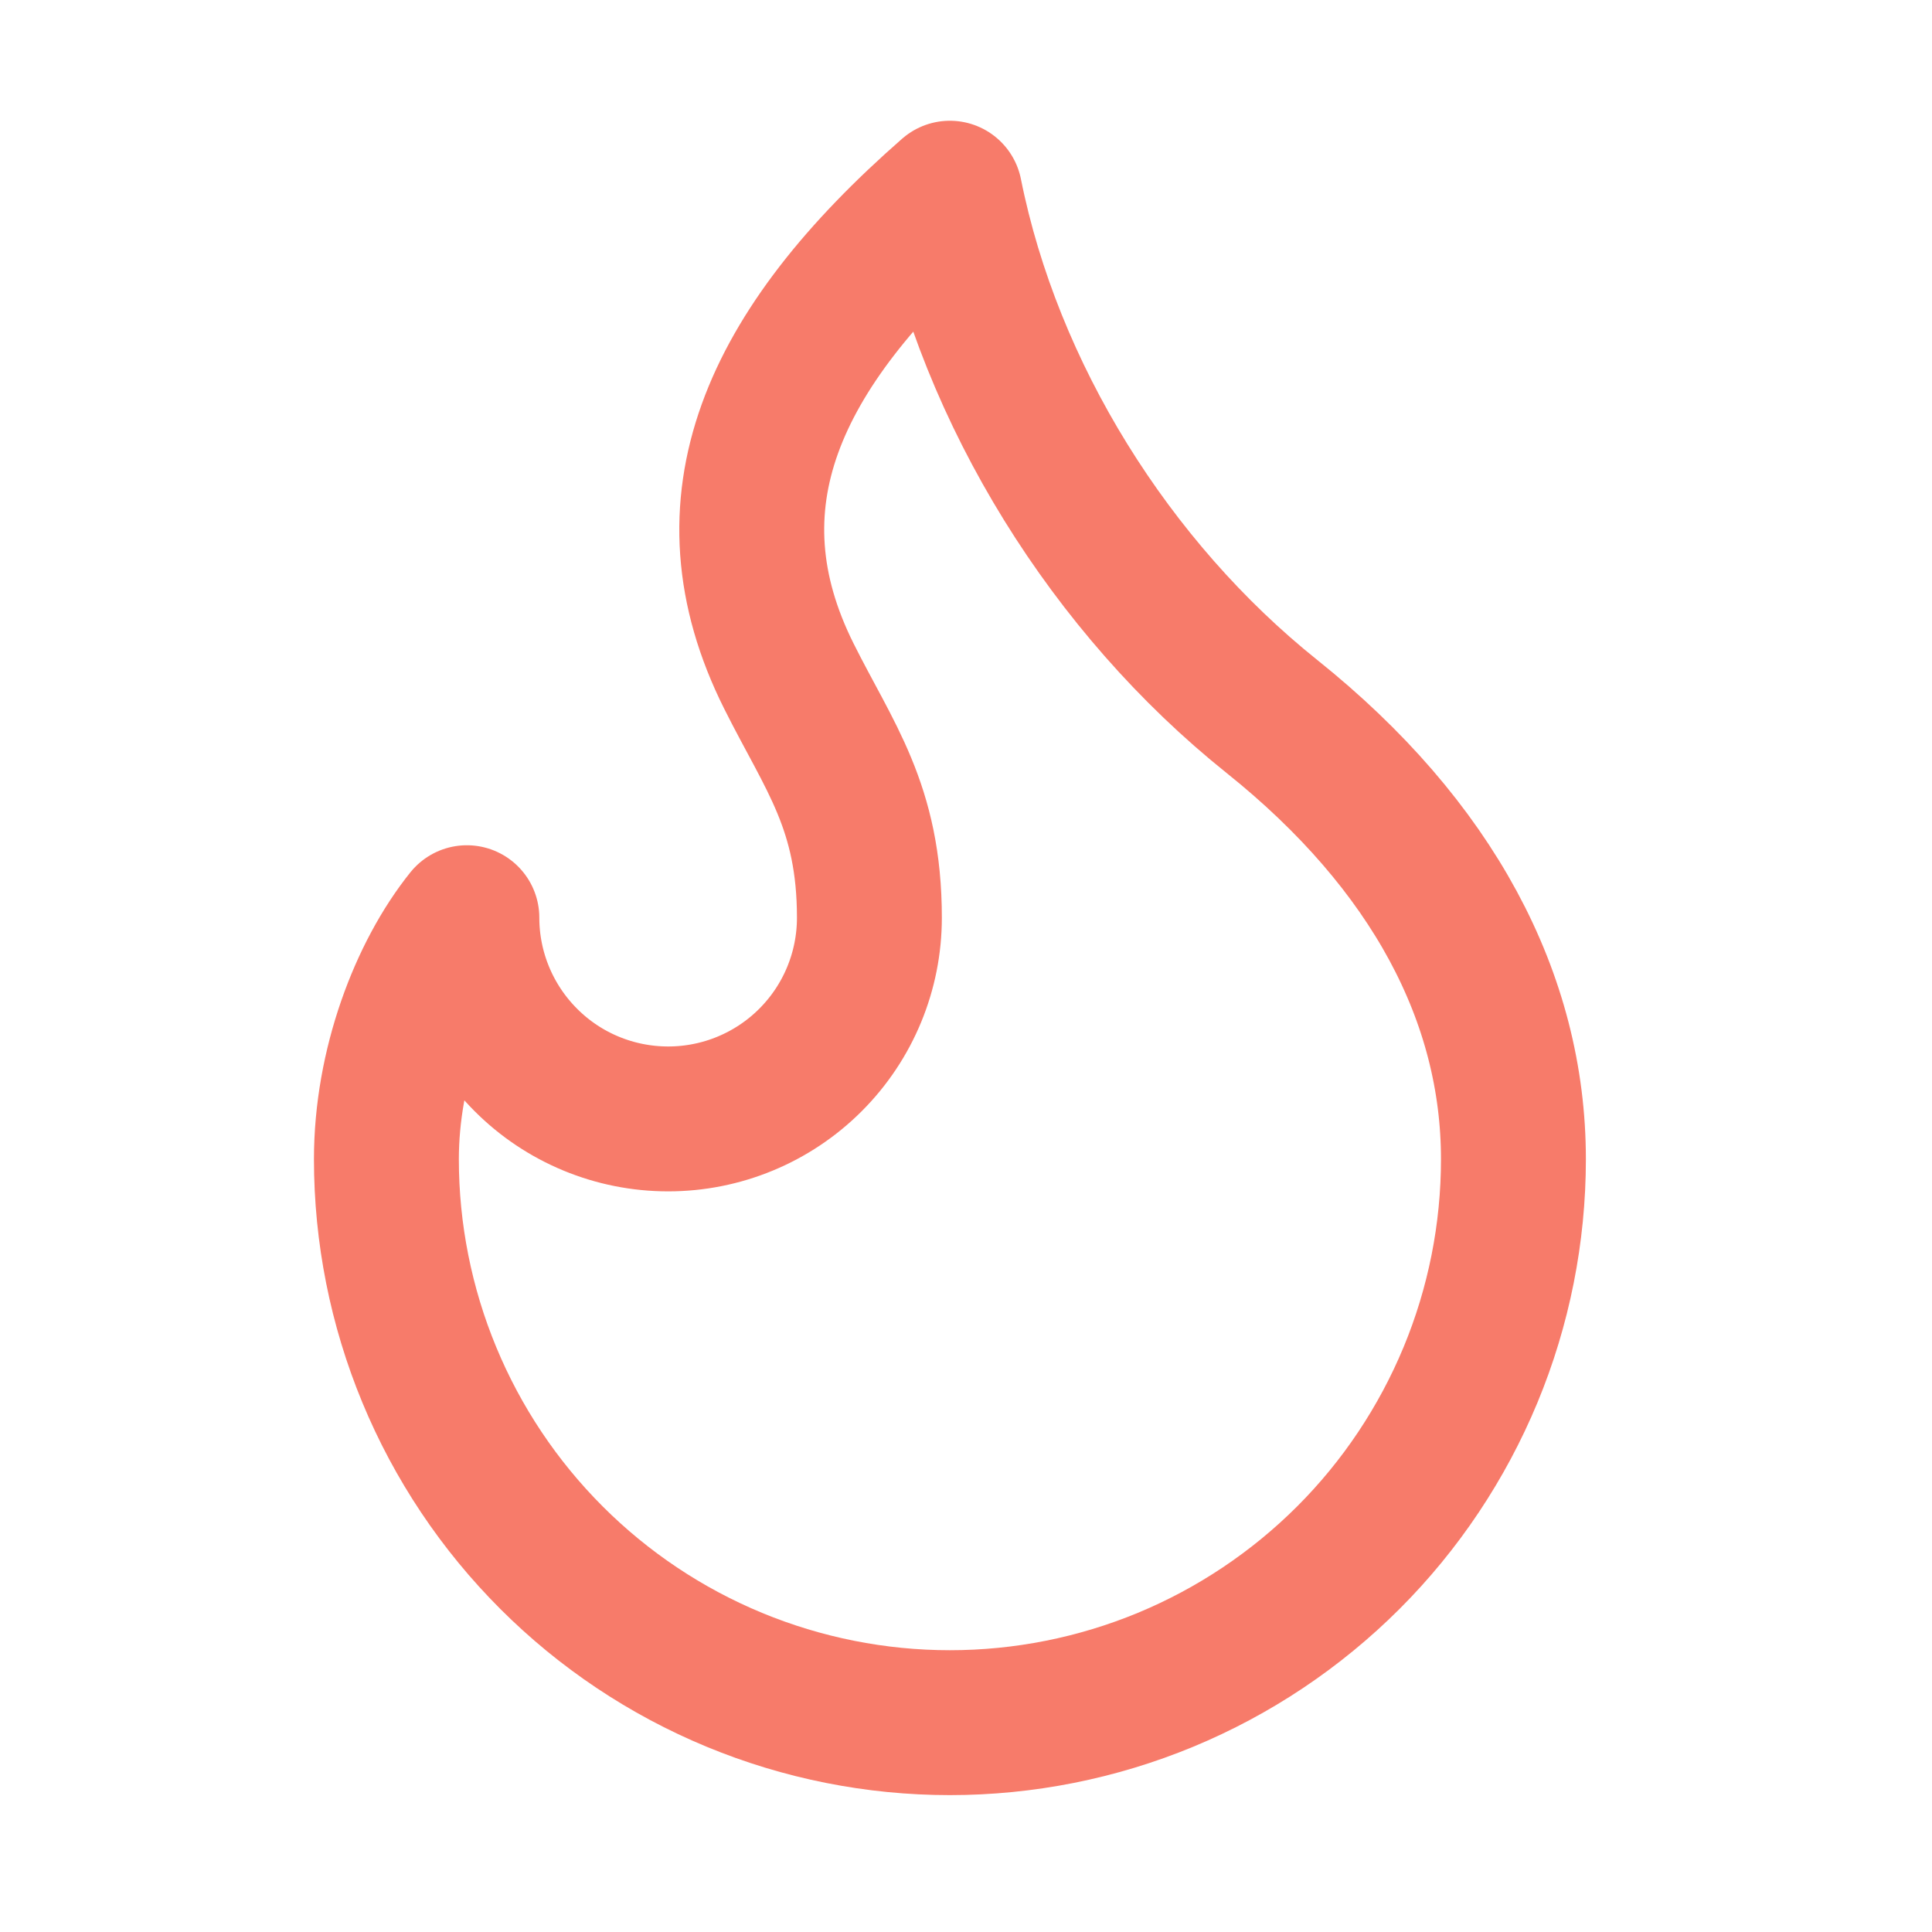
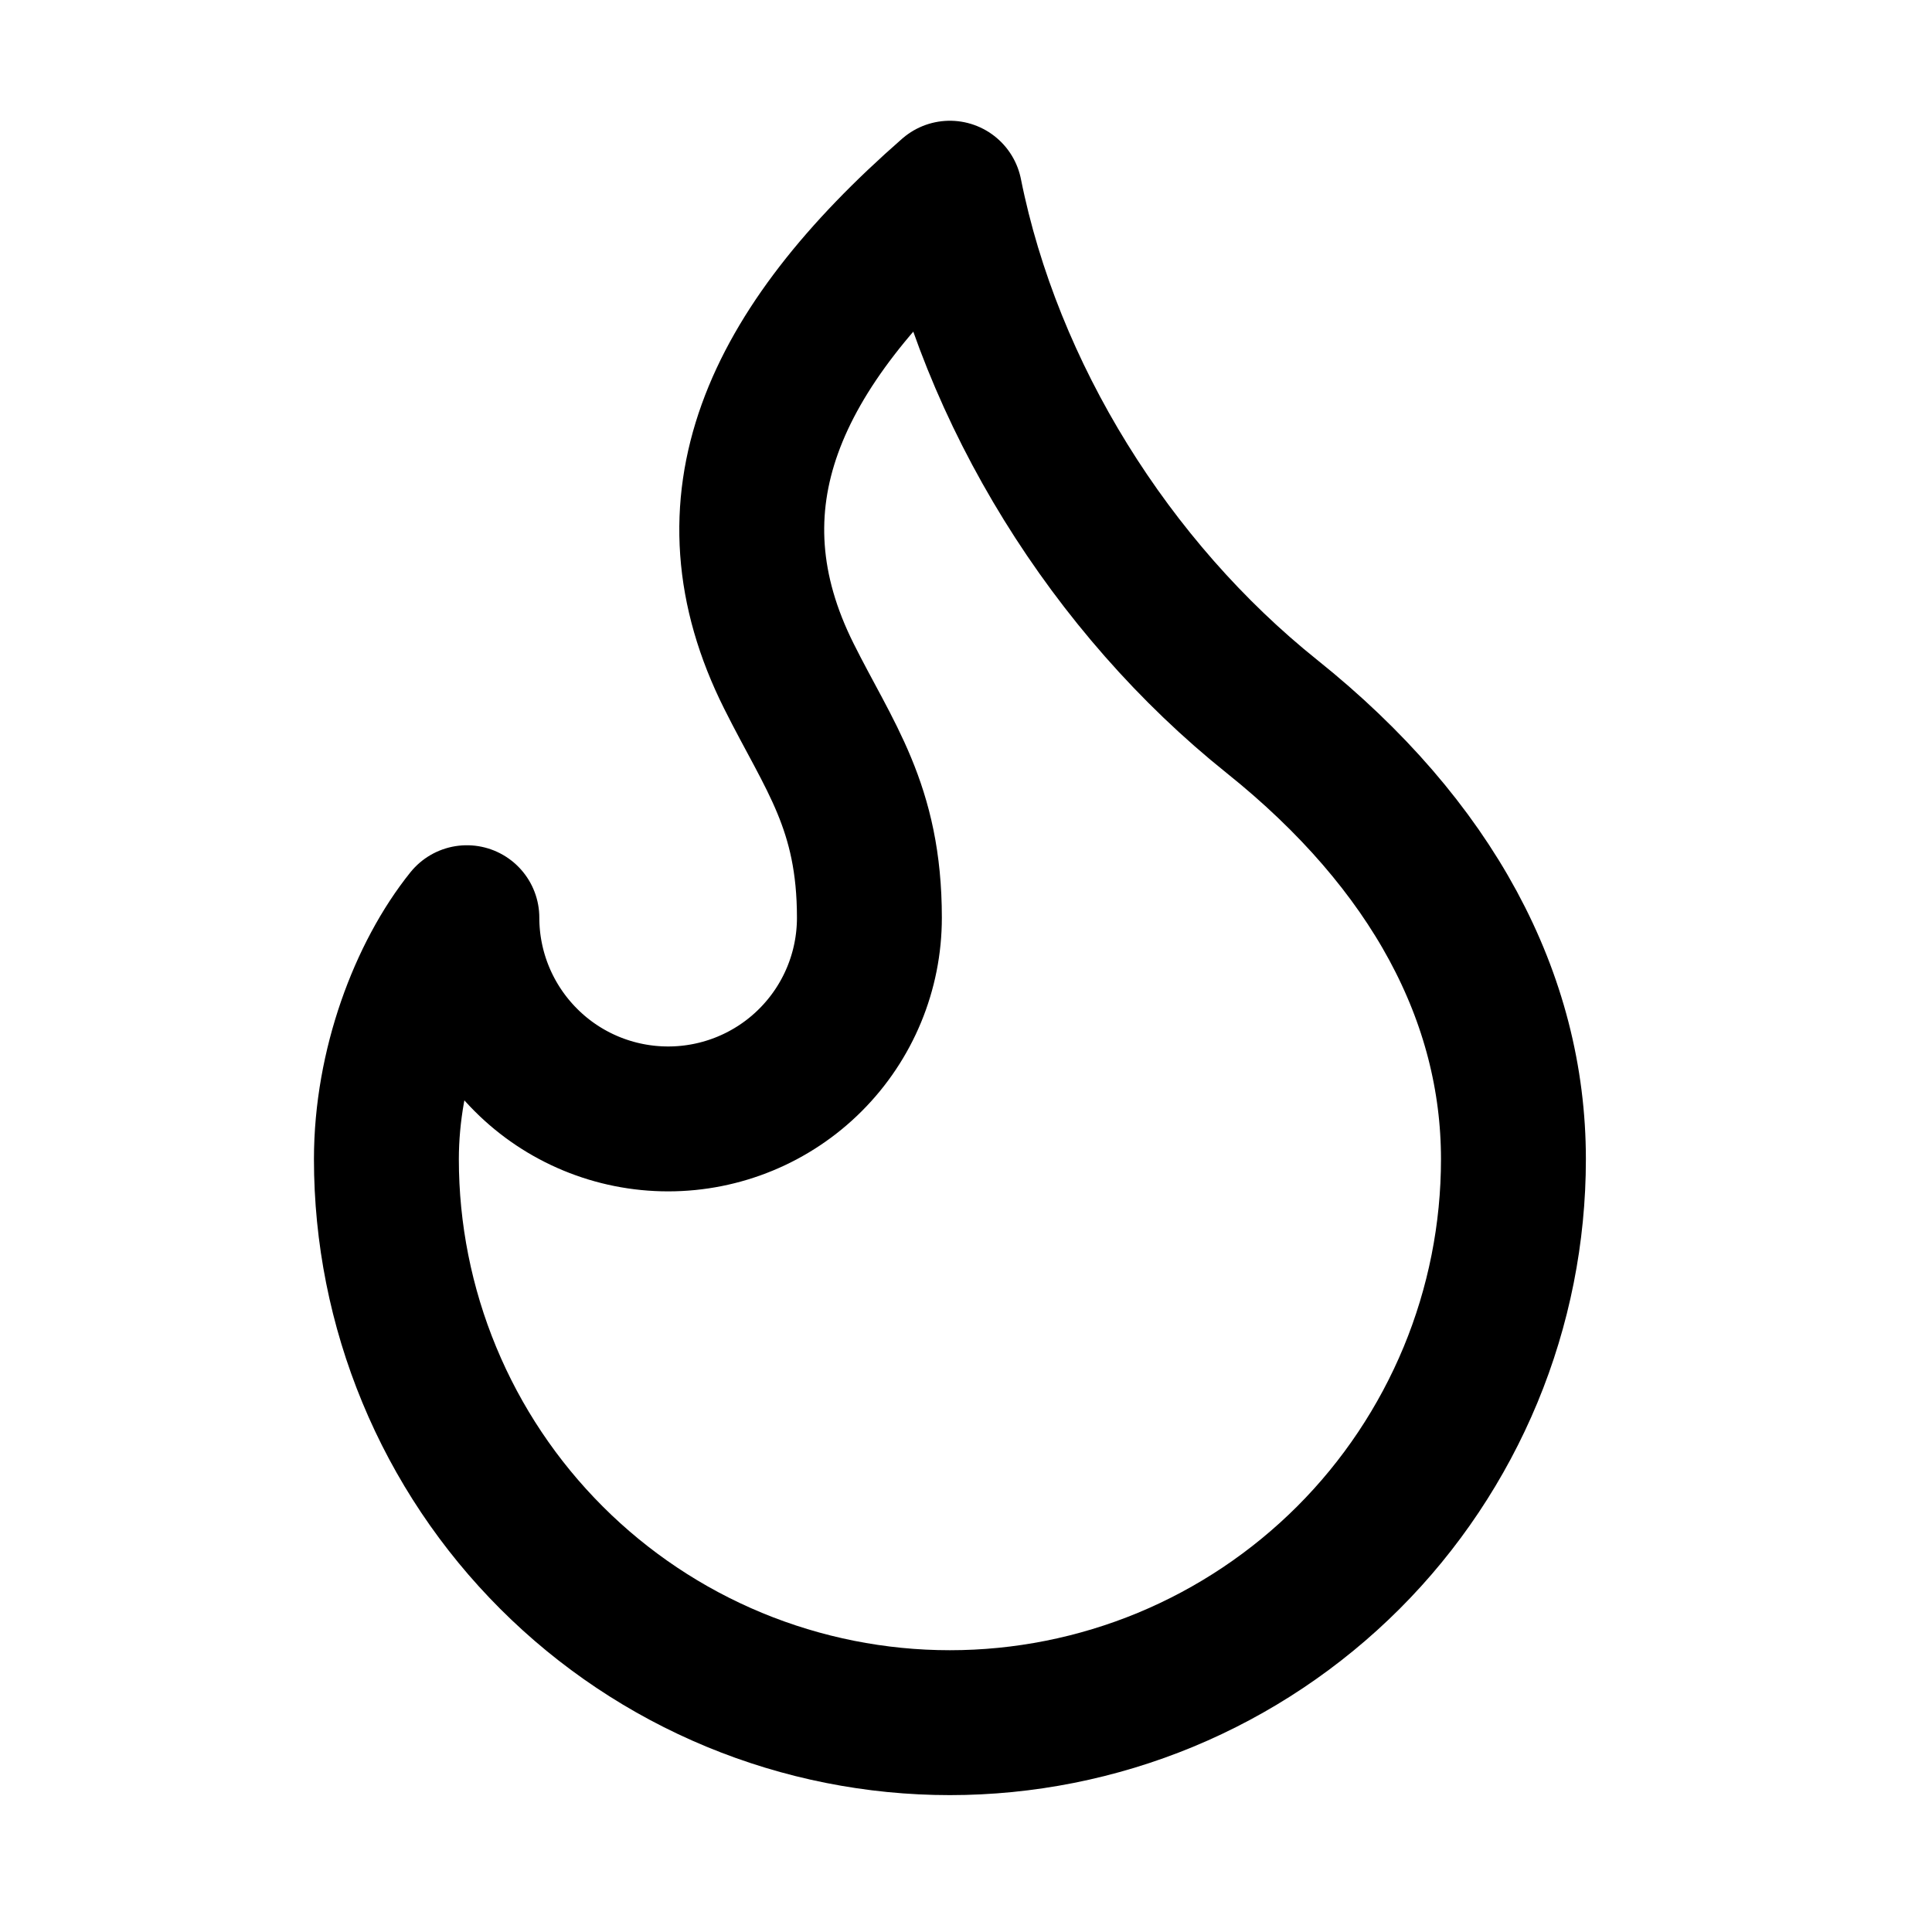
<svg xmlns="http://www.w3.org/2000/svg" viewBox="0 0 20 20" fill="none">
-   <path transform="translate(-98 -201)" d="M104.917 212.583C105.469 212.583 105.999 212.364 106.39 211.973C106.781 211.582 107 211.053 107 210.5C107 209.35 106.583 208.833 106.167 208C105.273 206.214 105.98 204.622 107.833 203C108.25 205.083 109.5 207.083 111.167 208.417C112.833 209.75 113.667 211.333 113.667 213C113.667 213.766 113.516 214.525 113.223 215.232C112.929 215.94 112.5 216.583 111.958 217.125C111.416 217.666 110.773 218.096 110.066 218.389C109.358 218.682 108.599 218.833 107.833 218.833C107.067 218.833 106.309 218.682 105.601 218.389C104.893 218.096 104.25 217.666 103.709 217.125C103.167 216.583 102.737 215.94 102.444 215.232C102.151 214.525 102 213.766 102 213C102 212.039 102.361 211.088 102.833 210.5C102.833 211.053 103.053 211.582 103.444 211.973C103.834 212.364 104.364 212.583 104.917 212.583Z" stroke="#F77B6A" stroke-width="1.5" stroke-linecap="round" stroke-linejoin="round" />
+   <path transform="translate(-98 -201)" d="M104.917 212.583C105.469 212.583 105.999 212.364 106.39 211.973C106.781 211.582 107 211.053 107 210.5C107 209.35 106.583 208.833 106.167 208C105.273 206.214 105.98 204.622 107.833 203C108.25 205.083 109.5 207.083 111.167 208.417C112.833 209.75 113.667 211.333 113.667 213C113.667 213.766 113.516 214.525 113.223 215.232C112.929 215.94 112.5 216.583 111.958 217.125C111.416 217.666 110.773 218.096 110.066 218.389C109.358 218.682 108.599 218.833 107.833 218.833C107.067 218.833 106.309 218.682 105.601 218.389C104.893 218.096 104.25 217.666 103.709 217.125C103.167 216.583 102.737 215.94 102.444 215.232C102.151 214.525 102 213.766 102 213C102 212.039 102.361 211.088 102.833 210.5C102.833 211.053 103.053 211.582 103.444 211.973C103.834 212.364 104.364 212.583 104.917 212.583Z" stroke="currentColor" stroke-width="1.5" stroke-linecap="round" stroke-linejoin="round" />
</svg>
